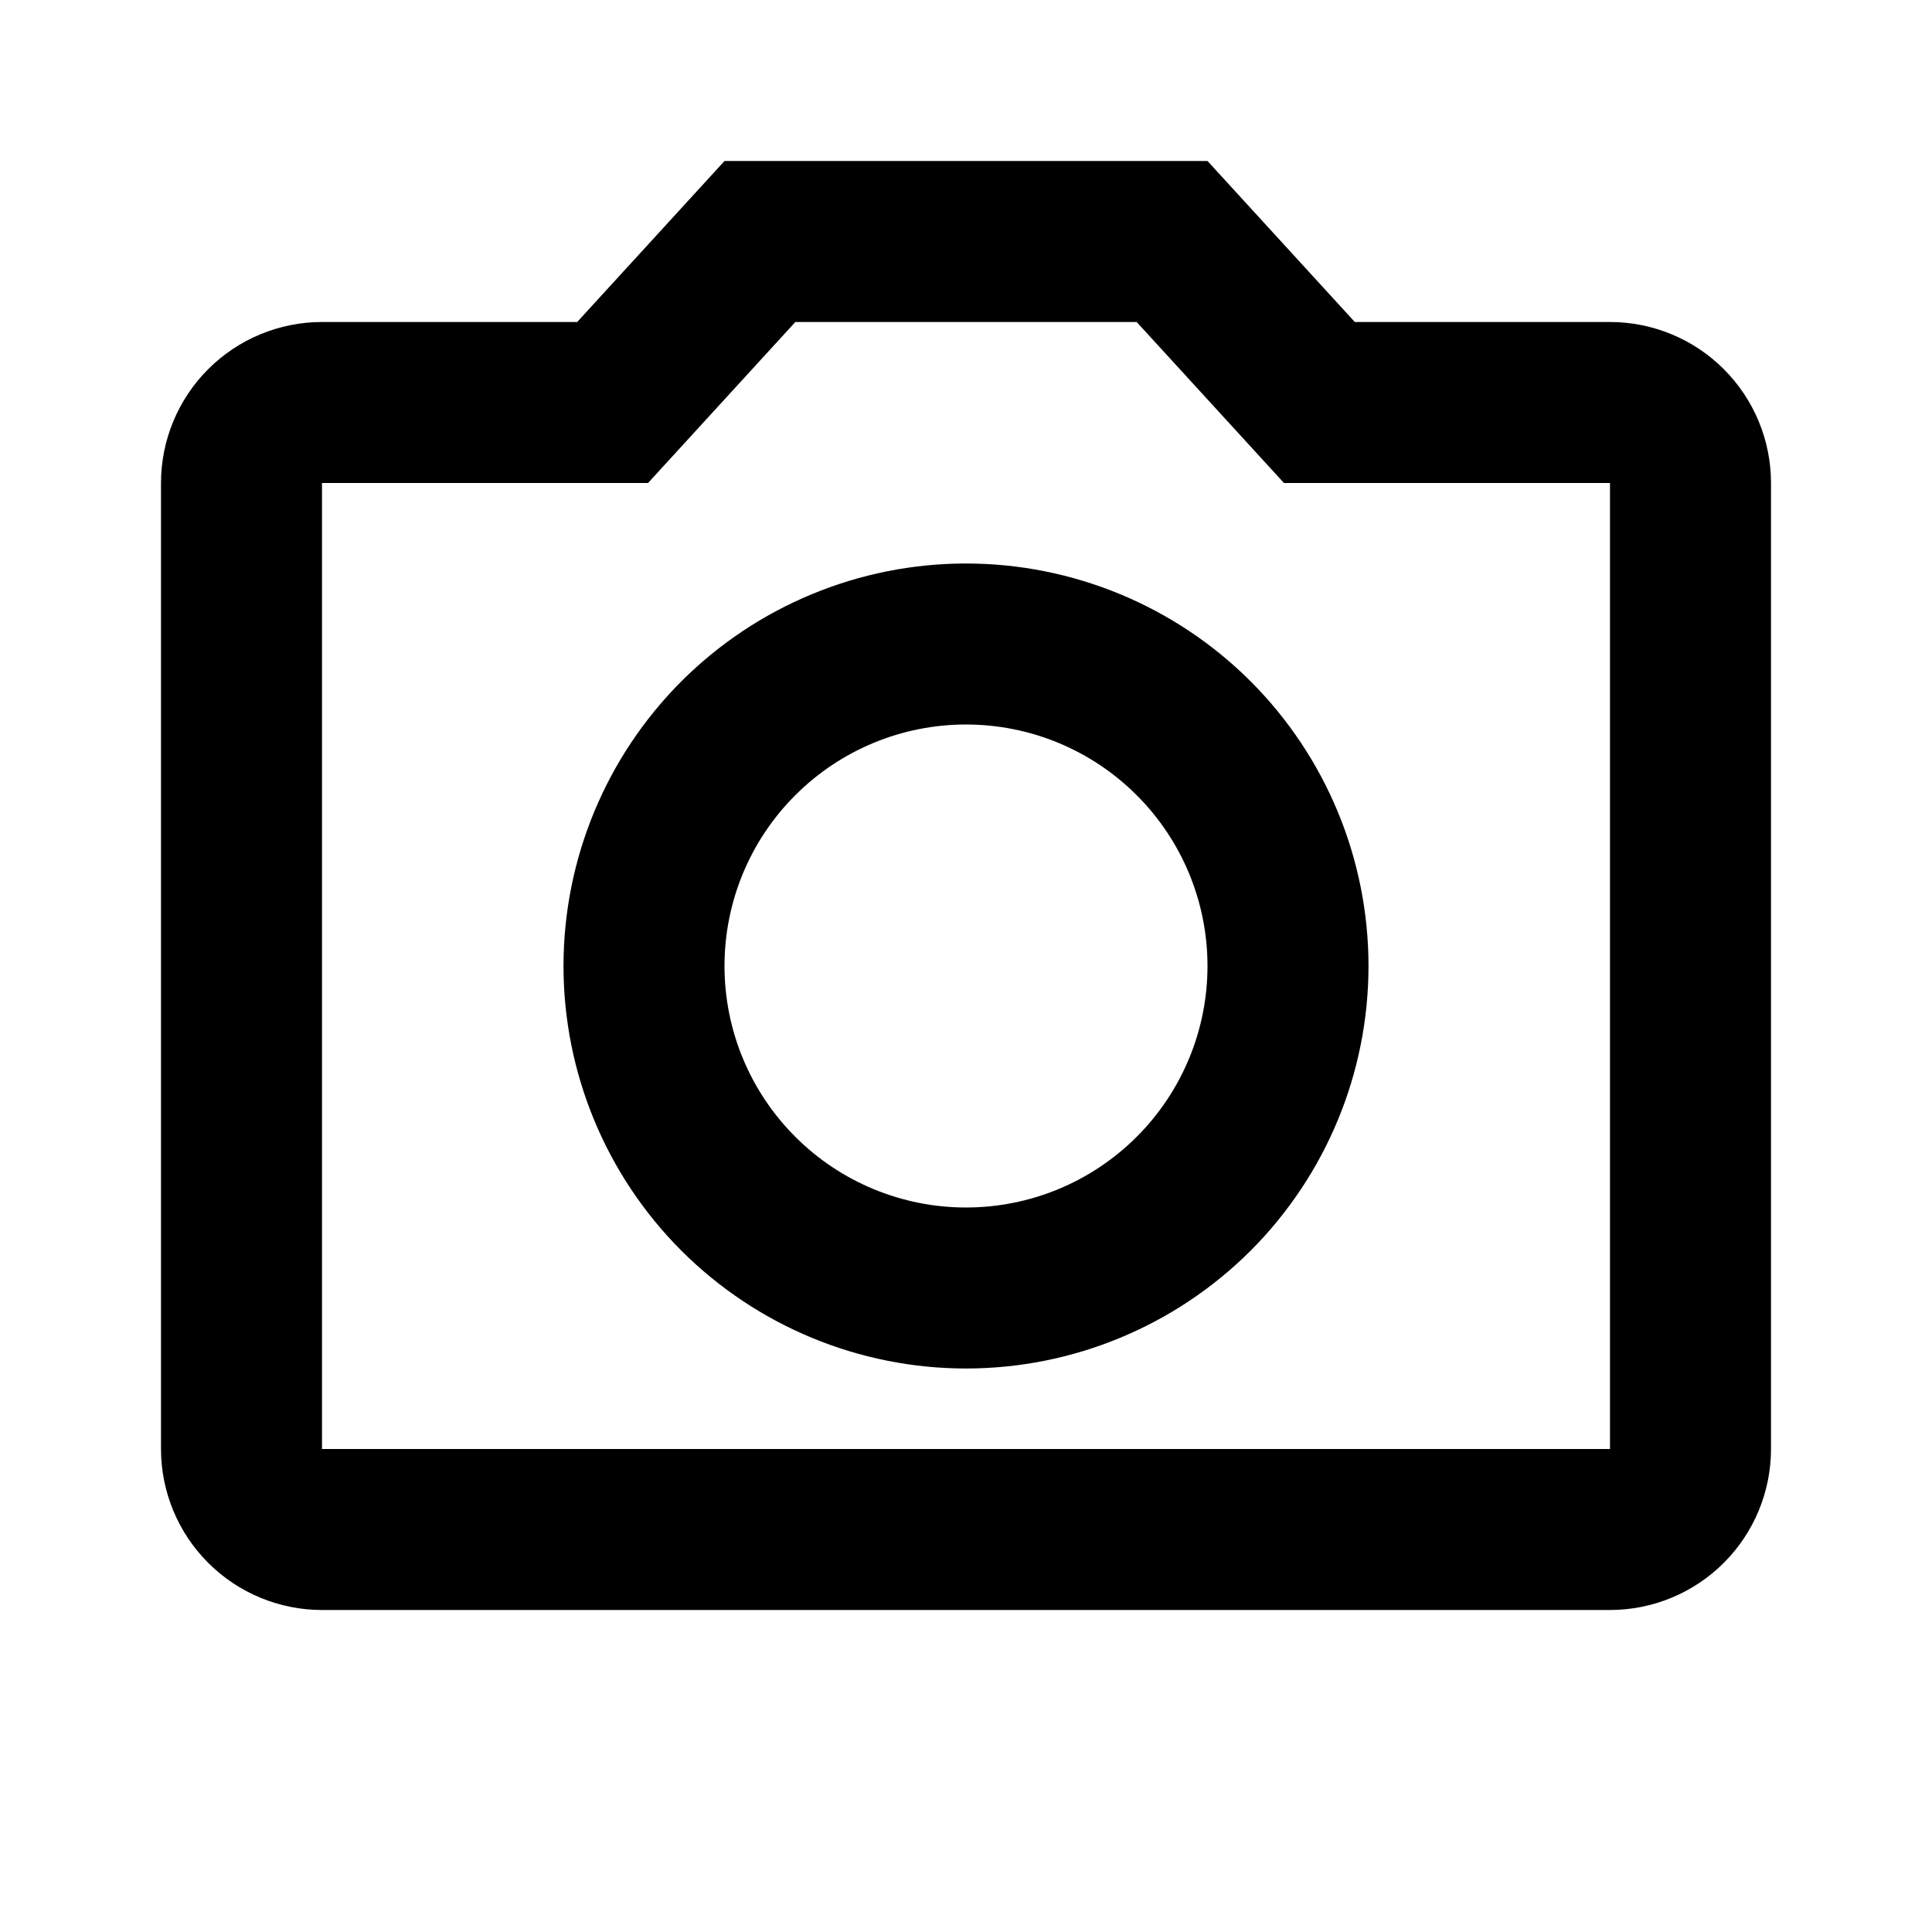
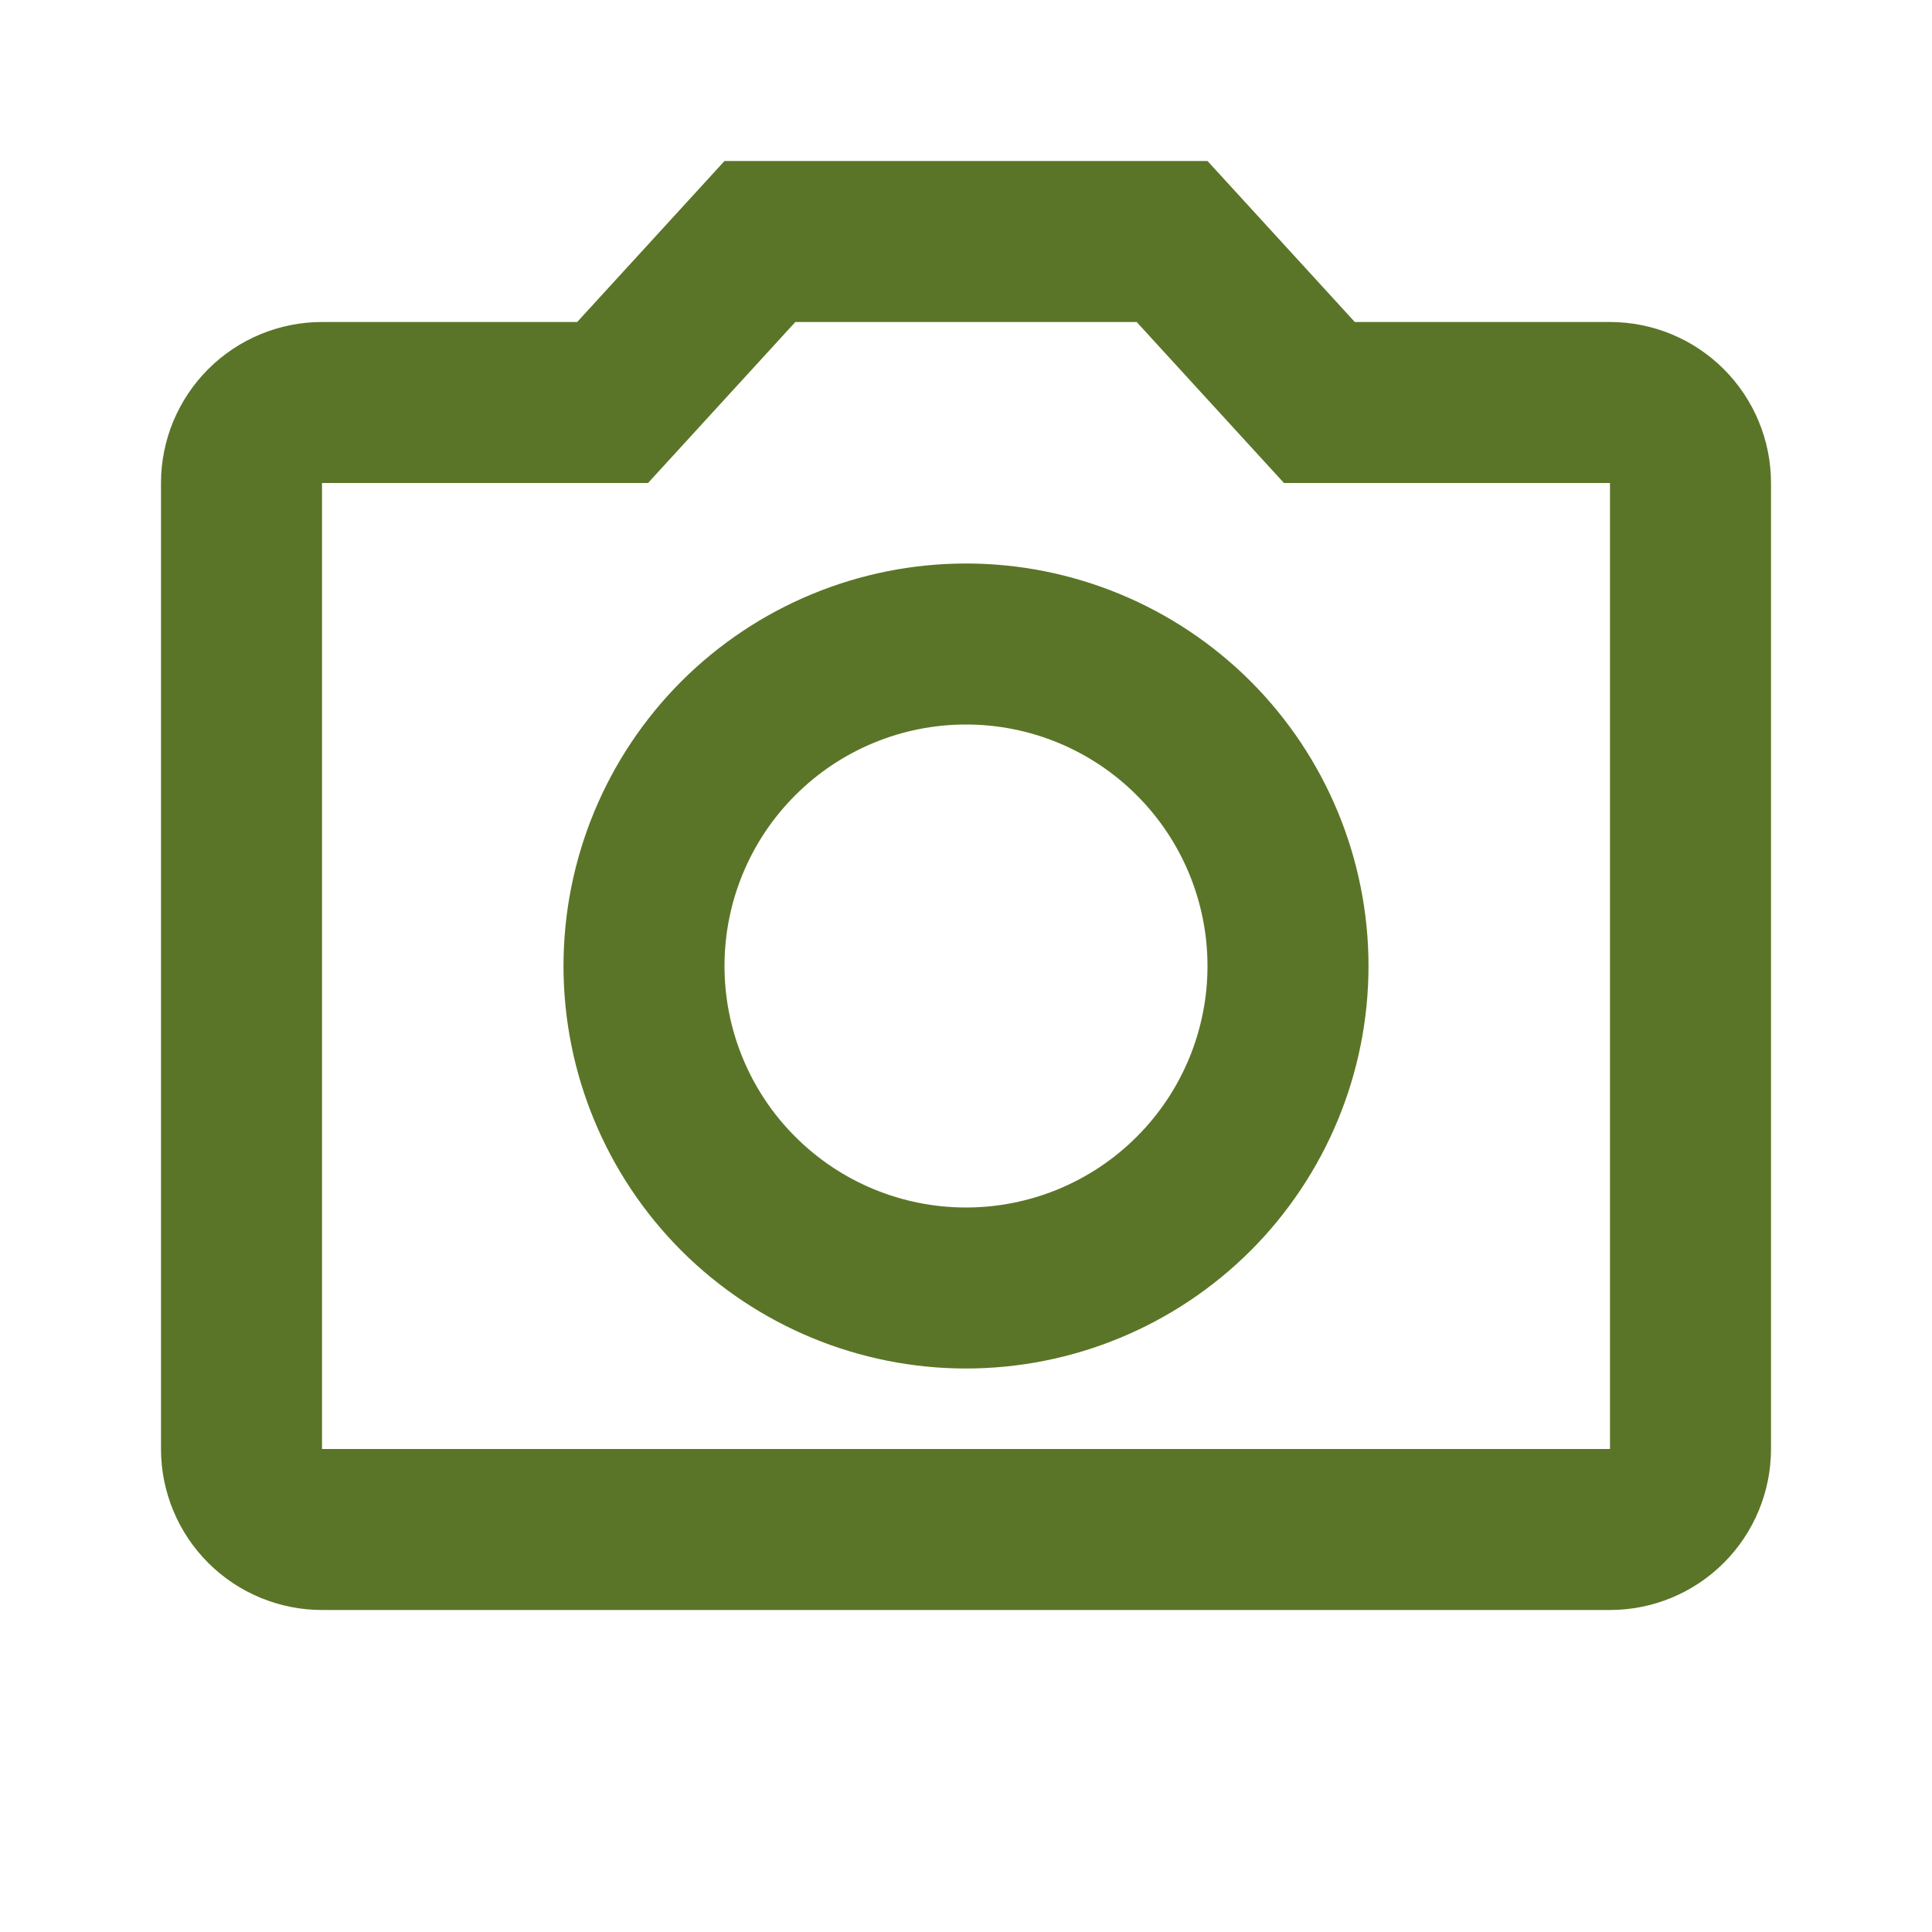
<svg xmlns="http://www.w3.org/2000/svg" width="24" height="24" viewBox="0 0 24 24" fill="none">
-   <path d="M20 4H16.83L15 2H9L7.17 4H4C3.47 4 2.961 4.211 2.586 4.586C2.211 4.961 2 5.47 2 6V18C2 18.53 2.211 19.039 2.586 19.414C2.961 19.789 3.47 20 4 20H20C20.53 20 21.039 19.789 21.414 19.414C21.789 19.039 22 18.53 22 18V6C22 5.47 21.789 4.961 21.414 4.586C21.039 4.211 20.53 4 20 4ZM20 18H4V6H8.05L9.88 4H14.12L15.95 6H20V18ZM12 7C10.674 7 9.402 7.527 8.464 8.464C7.527 9.402 7 10.674 7 12C7 13.326 7.527 14.598 8.464 15.536C9.402 16.473 10.674 17 12 17C13.326 17 14.598 16.473 15.536 15.536C16.473 14.598 17 13.326 17 12C17 10.674 16.473 9.402 15.536 8.464C14.598 7.527 13.326 7 12 7ZM12 15C11.204 15 10.441 14.684 9.879 14.121C9.316 13.559 9 12.796 9 12C9 11.204 9.316 10.441 9.879 9.879C10.441 9.316 11.204 9 12 9C12.796 9 13.559 9.316 14.121 9.879C14.684 10.441 15 11.204 15 12C15 12.796 14.684 13.559 14.121 14.121C13.559 14.684 12.796 15 12 15Z" fill="black" />
+   <path d="M20 4H16.83L15 2H9L7.17 4H4C3.47 4 2.961 4.211 2.586 4.586C2.211 4.961 2 5.47 2 6V18C2 18.53 2.211 19.039 2.586 19.414C2.961 19.789 3.47 20 4 20H20C20.53 20 21.039 19.789 21.414 19.414C21.789 19.039 22 18.53 22 18V6C22 5.47 21.789 4.961 21.414 4.586C21.039 4.211 20.53 4 20 4ZM20 18H4V6H8.05L9.88 4H14.12L15.95 6H20V18ZM12 7C10.674 7 9.402 7.527 8.464 8.464C7.527 9.402 7 10.674 7 12C7 13.326 7.527 14.598 8.464 15.536C9.402 16.473 10.674 17 12 17C13.326 17 14.598 16.473 15.536 15.536C16.473 14.598 17 13.326 17 12C17 10.674 16.473 9.402 15.536 8.464C14.598 7.527 13.326 7 12 7ZM12 15C11.204 15 10.441 14.684 9.879 14.121C9.316 13.559 9 12.796 9 12C9 11.204 9.316 10.441 9.879 9.879C10.441 9.316 11.204 9 12 9C12.796 9 13.559 9.316 14.121 9.879C14.684 10.441 15 11.204 15 12C15 12.796 14.684 13.559 14.121 14.121C13.559 14.684 12.796 15 12 15Z" fill="#5a7527" />
</svg>
